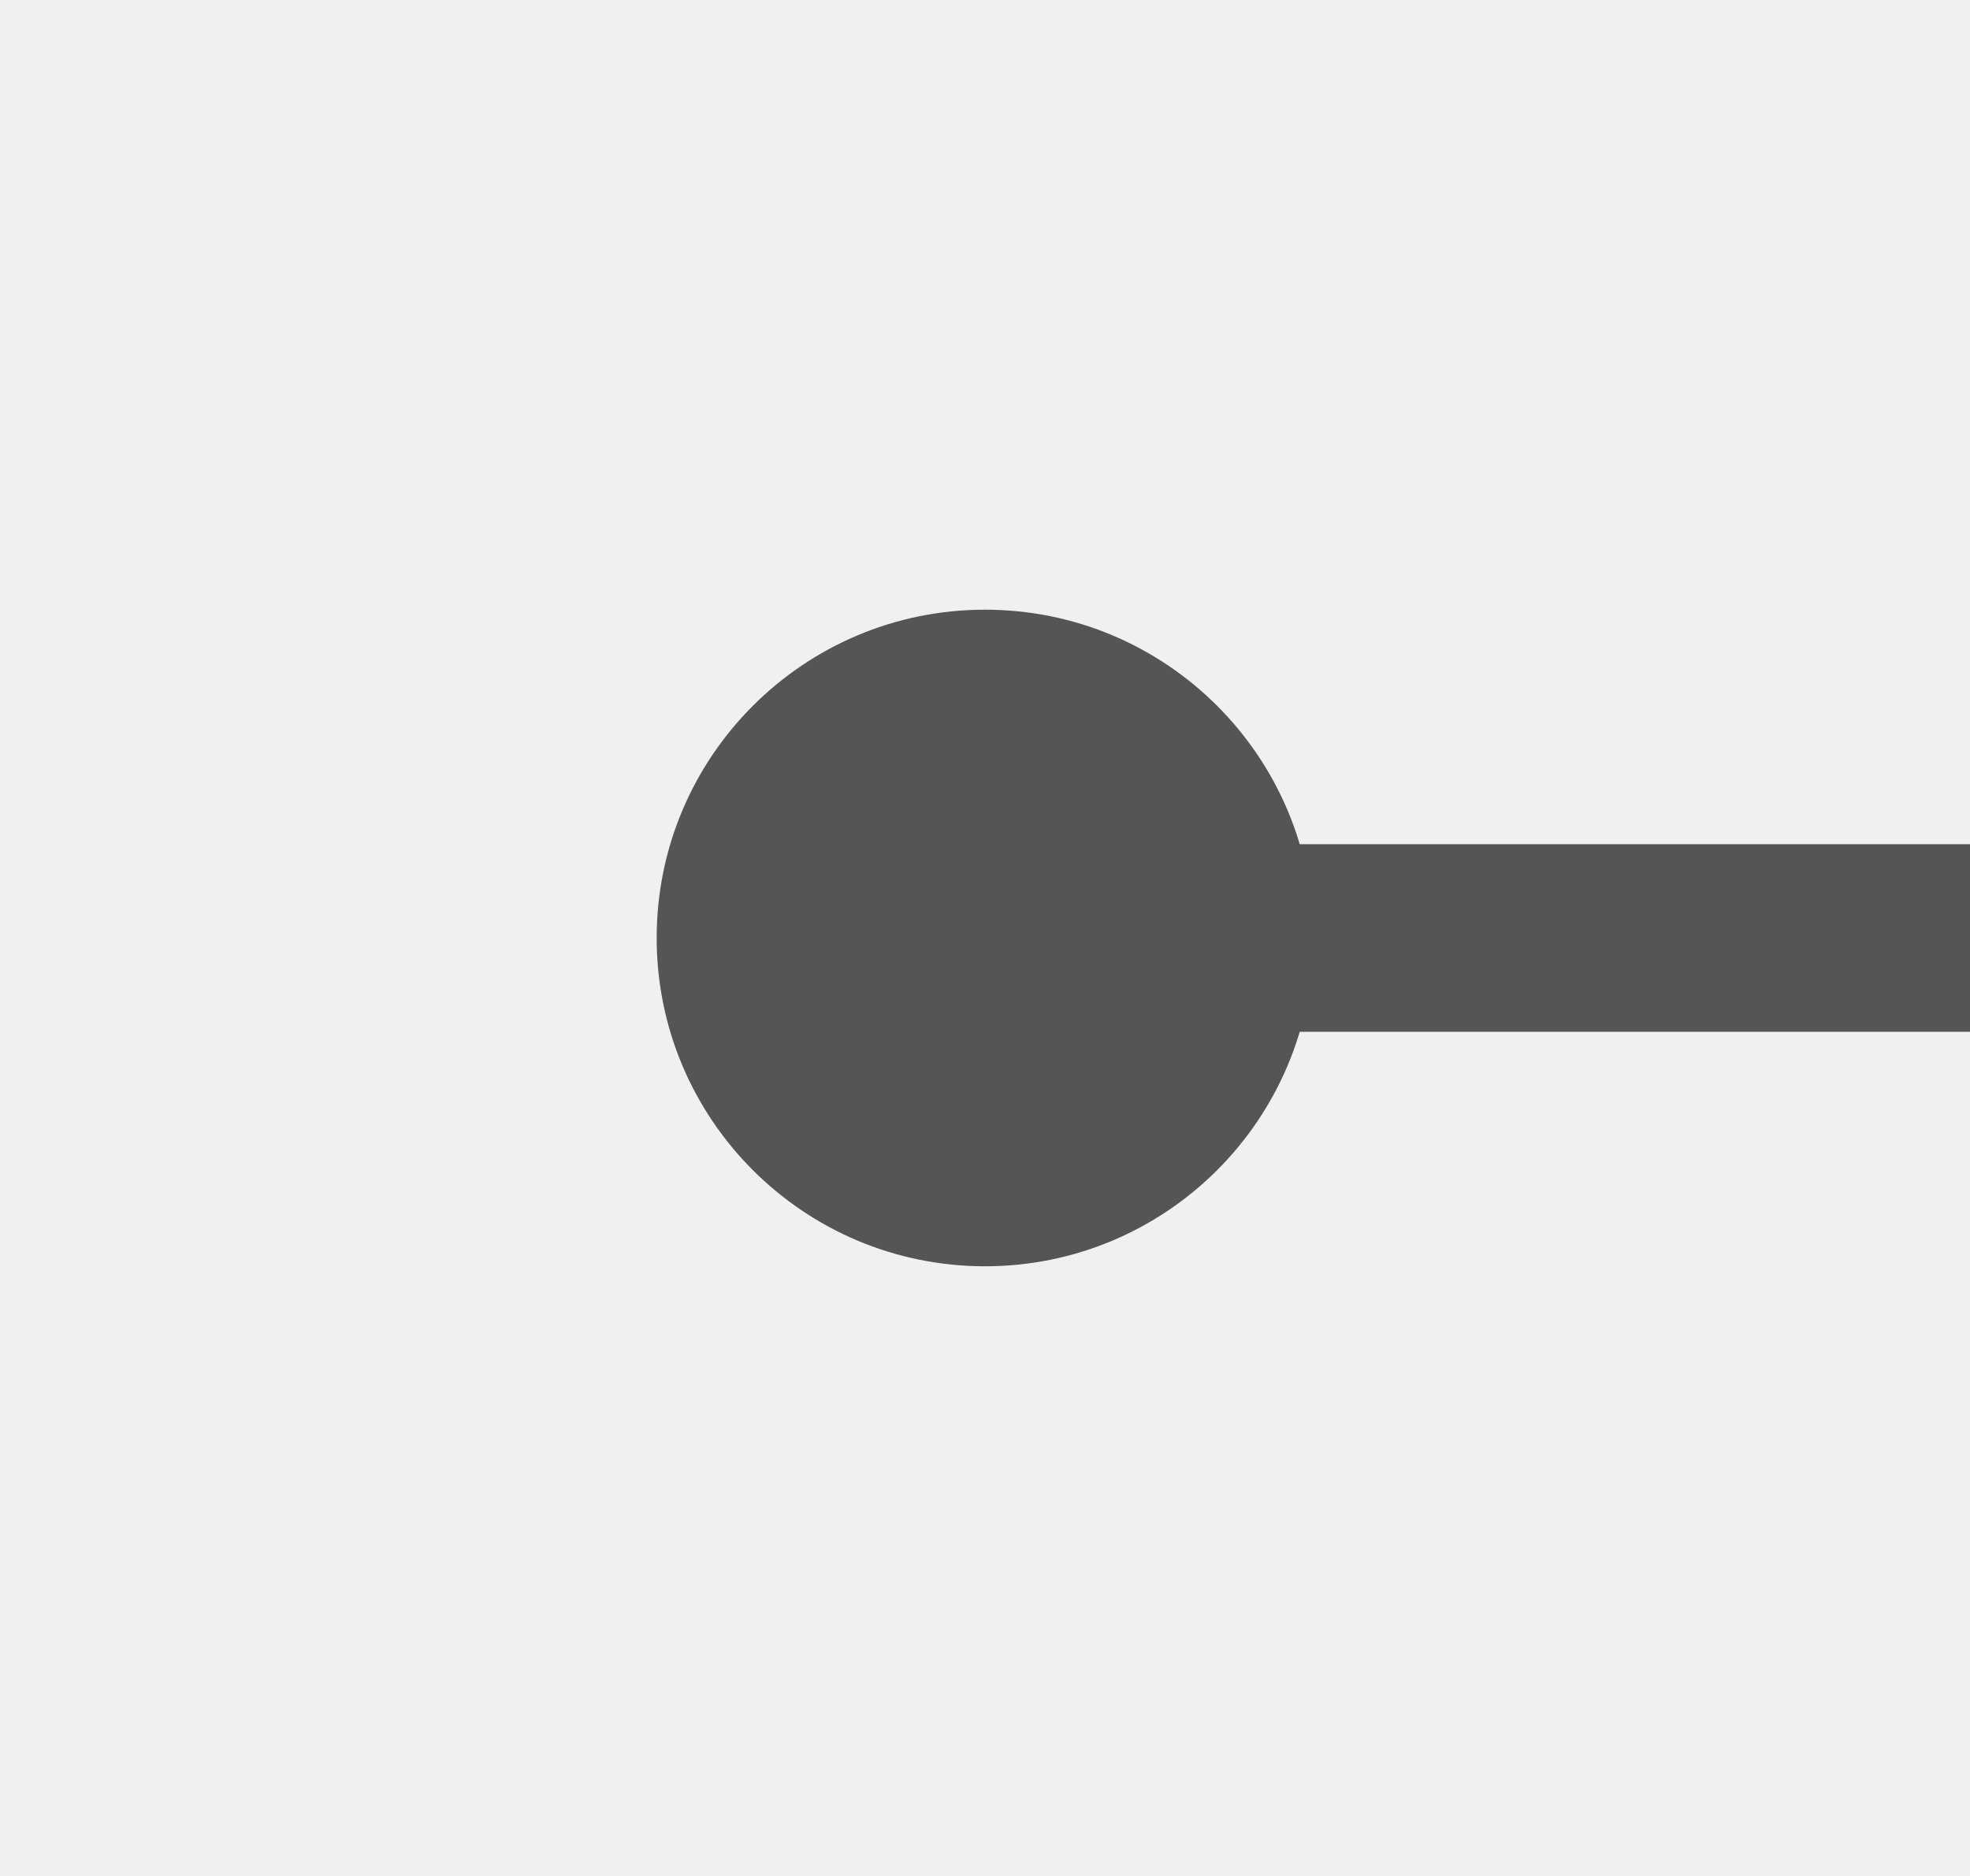
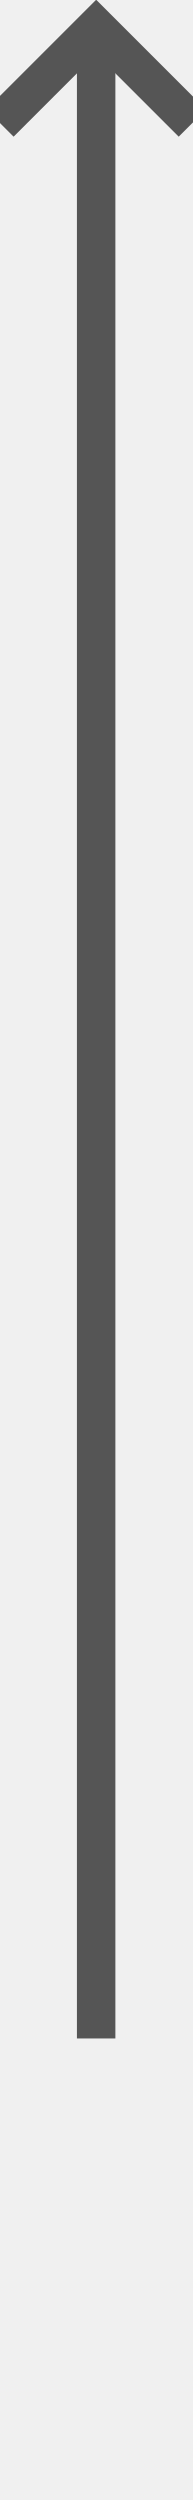
- <svg xmlns="http://www.w3.org/2000/svg" version="1.1" width="21px" height="20px" preserveAspectRatio="xMinYMid meet" viewBox="2985 4496 21 18">
-   <path d="M 2994 4505  L 3457 4505  " stroke-width="2" stroke-dasharray="0" stroke="rgba(85, 85, 85, 1)" fill="none" class="stroke" />
-   <path d="M 2995.5 4501.5  A 3.5 3.5 0 0 0 2992 4505 A 3.5 3.5 0 0 0 2995.5 4508.5 A 3.5 3.5 0 0 0 2999 4505 A 3.5 3.5 0 0 0 2995.5 4501.5 Z M 3451.893 4500.707  L 3456.186 4505  L 3451.893 4509.293  L 3453.307 4510.707  L 3458.307 4505.707  L 3459.014 4505  L 3458.307 4504.293  L 3453.307 4499.293  L 3451.893 4500.707  Z " fill-rule="nonzero" fill="rgba(85, 85, 85, 1)" stroke="none" class="fill" />
+ <svg xmlns="http://www.w3.org/2000/svg" version="1.1" width="10px" height="130px" preserveAspectRatio="xMidYMin meet" viewBox="2304 4560 8 130">
+   <defs>
+     <mask fill="white" id="Clip243">
+       <path d="M 2303 4666  L 2345 4666  L 2345 4705  L 2303 4705  Z M 2298 4550  L 2474 4550  L 2474 4705  L 2298 4705  Z " fill-rule="evenodd" />
+     </mask>
+   </defs>
+   <path d="M 2463 4685  L 2308 4685  L 2308 4562  " stroke-width="2" stroke-dasharray="0" stroke="rgba(85, 85, 85, 1)" fill="none" class="stroke" mask="url(#Clip243)" />
+   <path d="M 2461.5 4681.5  A 3.5 3.5 0 0 0 2458 4685 A 3.5 3.5 0 0 0 2461.5 4688.5 A 3.5 3.5 0 0 0 2465 4685 A 3.5 3.5 0 0 0 2461.5 4681.5 Z M 2303.707 4567.107  L 2308 4562.814  L 2312.293 4567.107  L 2313.707 4565.693  L 2308.707 4560.693  L 2308 4559.986  L 2307.293 4560.693  L 2302.293 4565.693  L 2303.707 4567.107  Z " fill-rule="nonzero" fill="rgba(85, 85, 85, 1)" stroke="none" class="fill" mask="url(#Clip243)" />
</svg>
